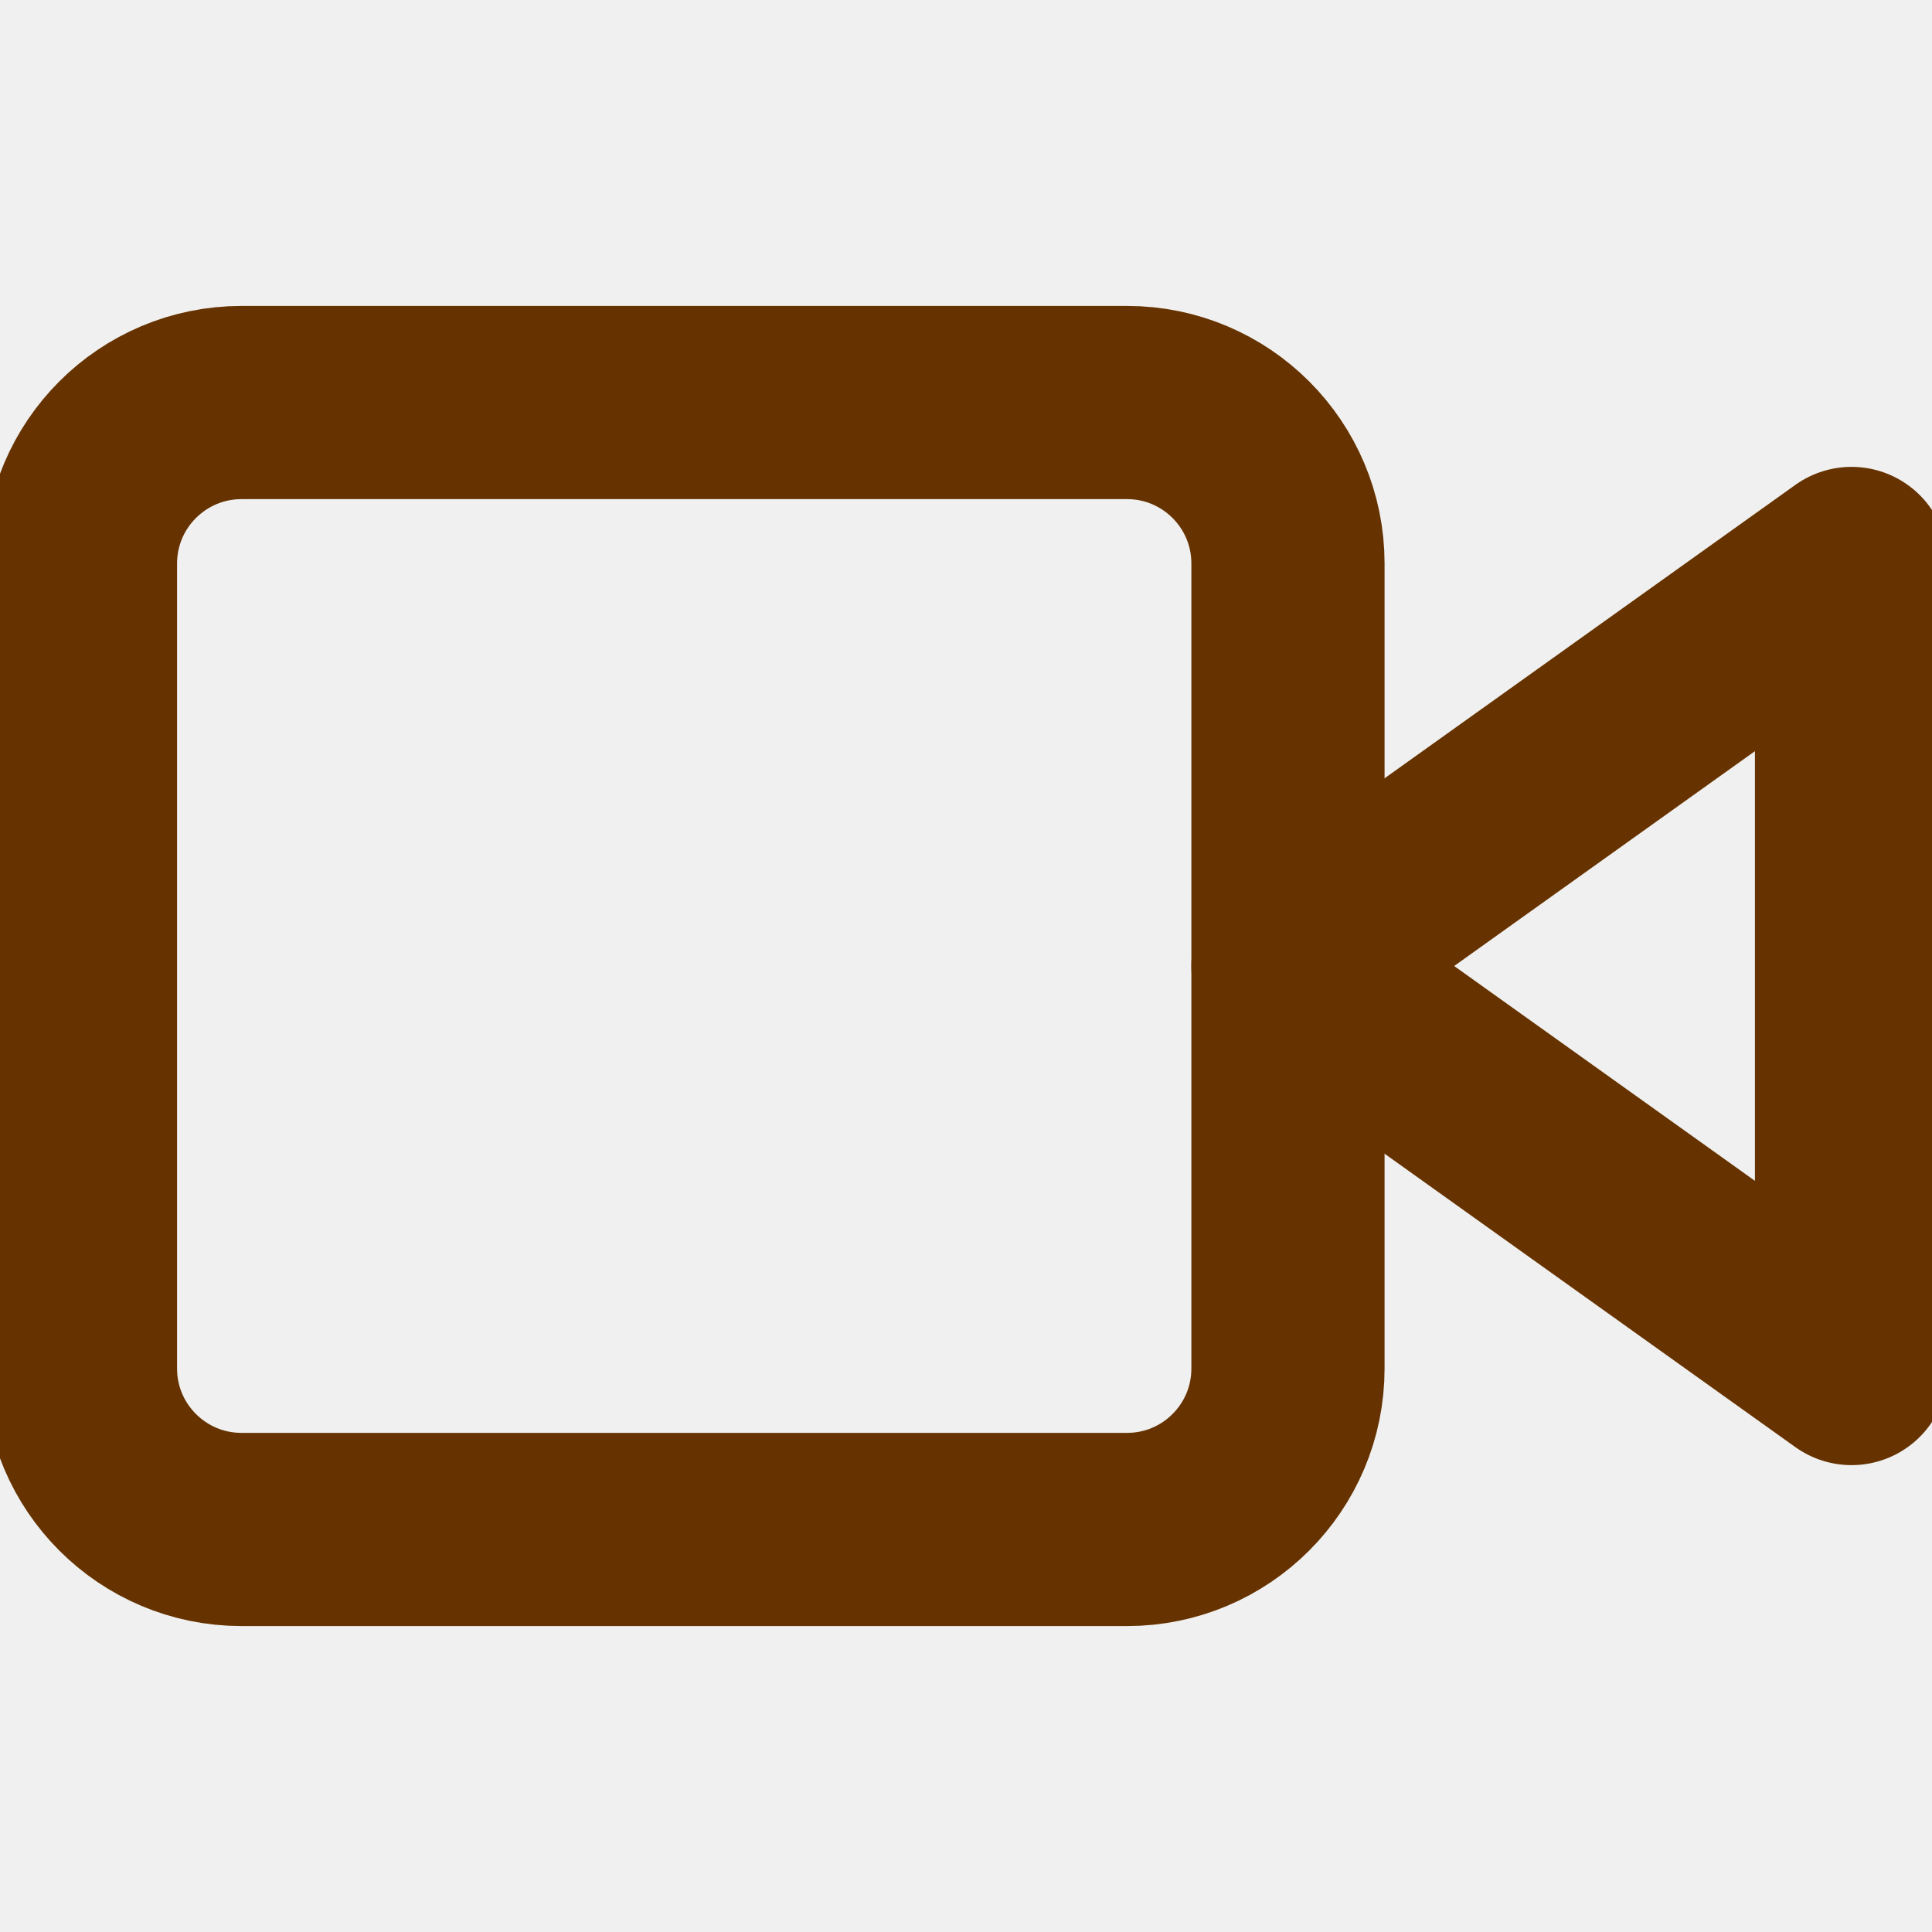
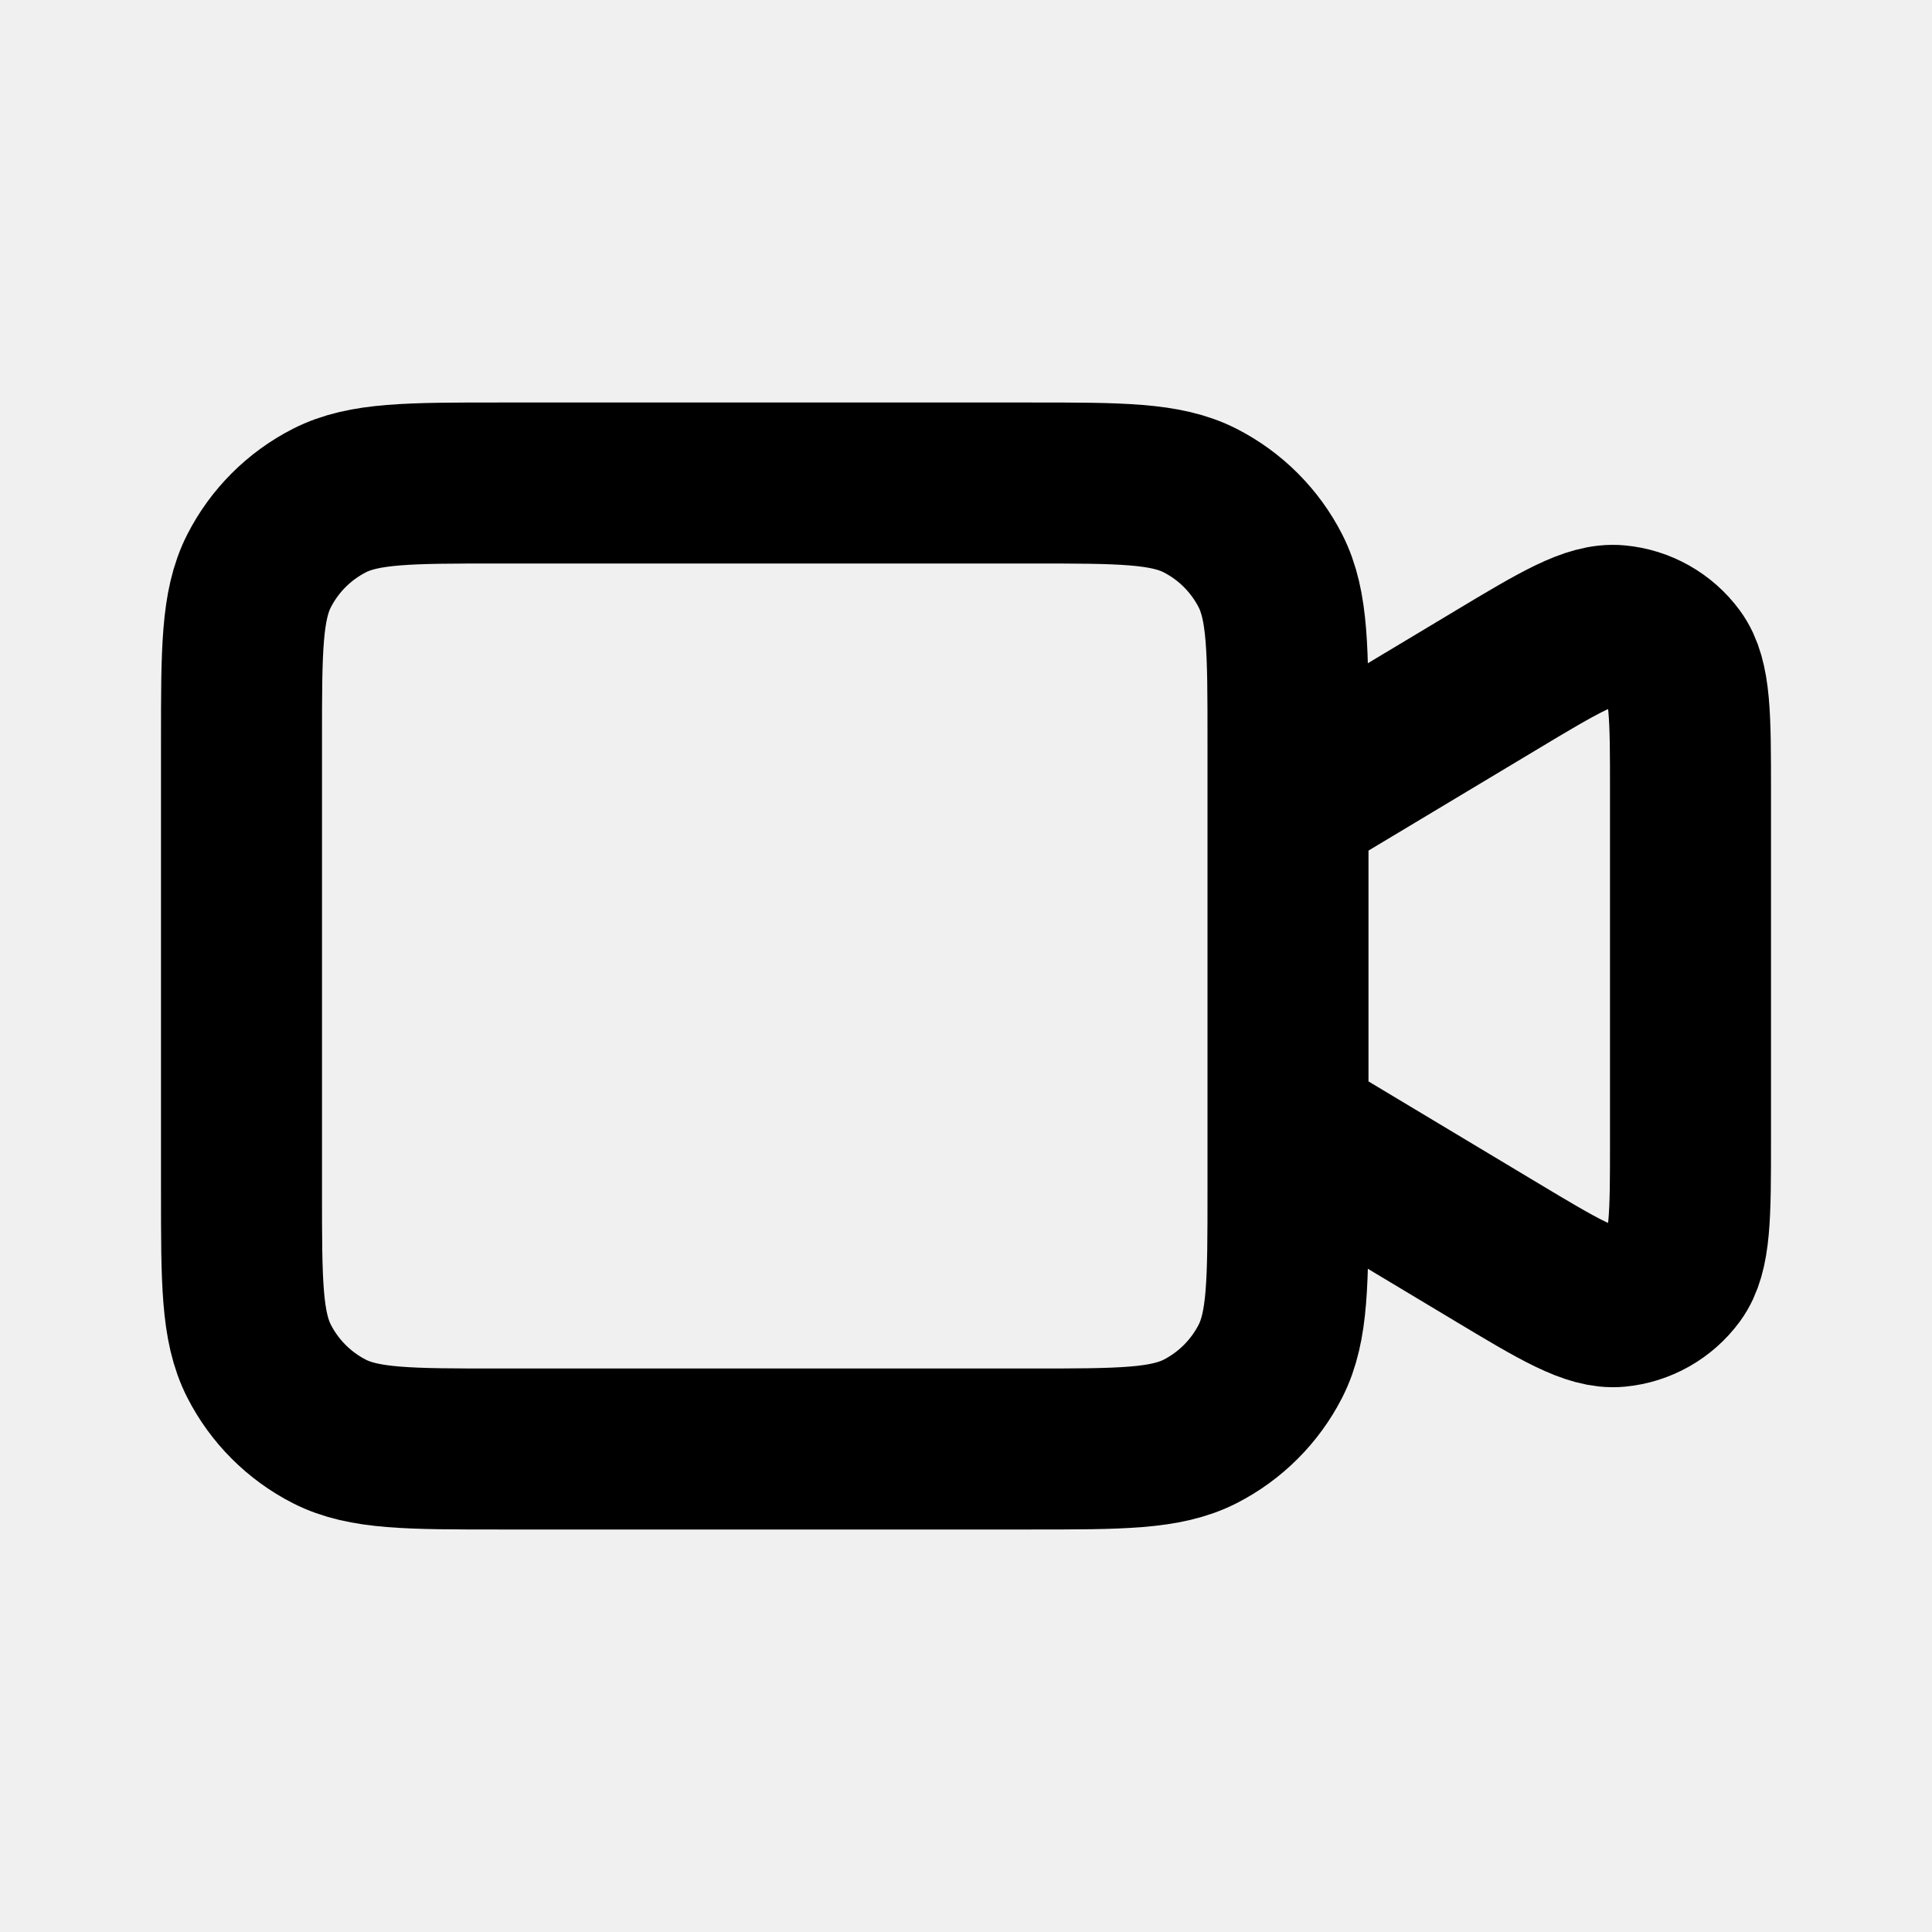
- <svg xmlns="http://www.w3.org/2000/svg" width="20" height="20" viewBox="0 0 20 20" fill="none">
-   <g clip-path="url(#clip0_4_259)">
-     <path d="M19.167 5.833L13.333 10L19.167 14.167V5.833Z" stroke="#663300" stroke-width="2" stroke-linecap="round" stroke-linejoin="round" />
-     <path d="M11.667 4.167H2.5C1.58 4.167 0.833 4.913 0.833 5.833V14.167C0.833 15.087 1.58 15.833 2.5 15.833H11.667C12.587 15.833 13.333 15.087 13.333 14.167V5.833C13.333 4.913 12.587 4.167 11.667 4.167Z" stroke="#663300" stroke-width="2" stroke-linecap="round" stroke-linejoin="round" />
-   </g>
-   <defs>
-     <clipPath id="clip0_4_259">
-       <rect width="20" height="20" fill="white" />
-     </clipPath>
-   </defs>
+ <svg xmlns="http://www.w3.org/2000/svg" width="800px" height="800px" viewBox="0 0 24 24" fill="none">
+   <path d="M16 10L18.577 8.454C19.37 7.978 19.767 7.74 20.093 7.771C20.377 7.797 20.637 7.944 20.806 8.174C21 8.438 21 8.901 21 9.826V14.174C21 15.099 21 15.562 20.806 15.826C20.637 16.056 20.377 16.203 20.093 16.23C19.767 16.26 19.37 16.022 18.577 15.546L16 14M6.2 18H12.8C13.92 18 14.48 18 14.908 17.782C15.284 17.59 15.59 17.284 15.782 16.908C16 16.48 16 15.92 16 14.8V9.2C16 8.08 16 7.52 15.782 7.092C15.59 6.716 15.284 6.41 14.908 6.218C14.48 6 13.92 6 12.8 6H6.2C5.08 6 4.52 6 4.092 6.218C3.716 6.41 3.41 6.716 3.218 7.092C3 7.52 3 8.08 3 9.2V14.8C3 15.92 3 16.48 3.218 16.908C3.41 17.284 3.716 17.59 4.092 17.782C4.52 18 5.08 18 6.2 18Z" stroke="#000000" stroke-width="2" stroke-linecap="round" stroke-linejoin="round" />
</svg>
